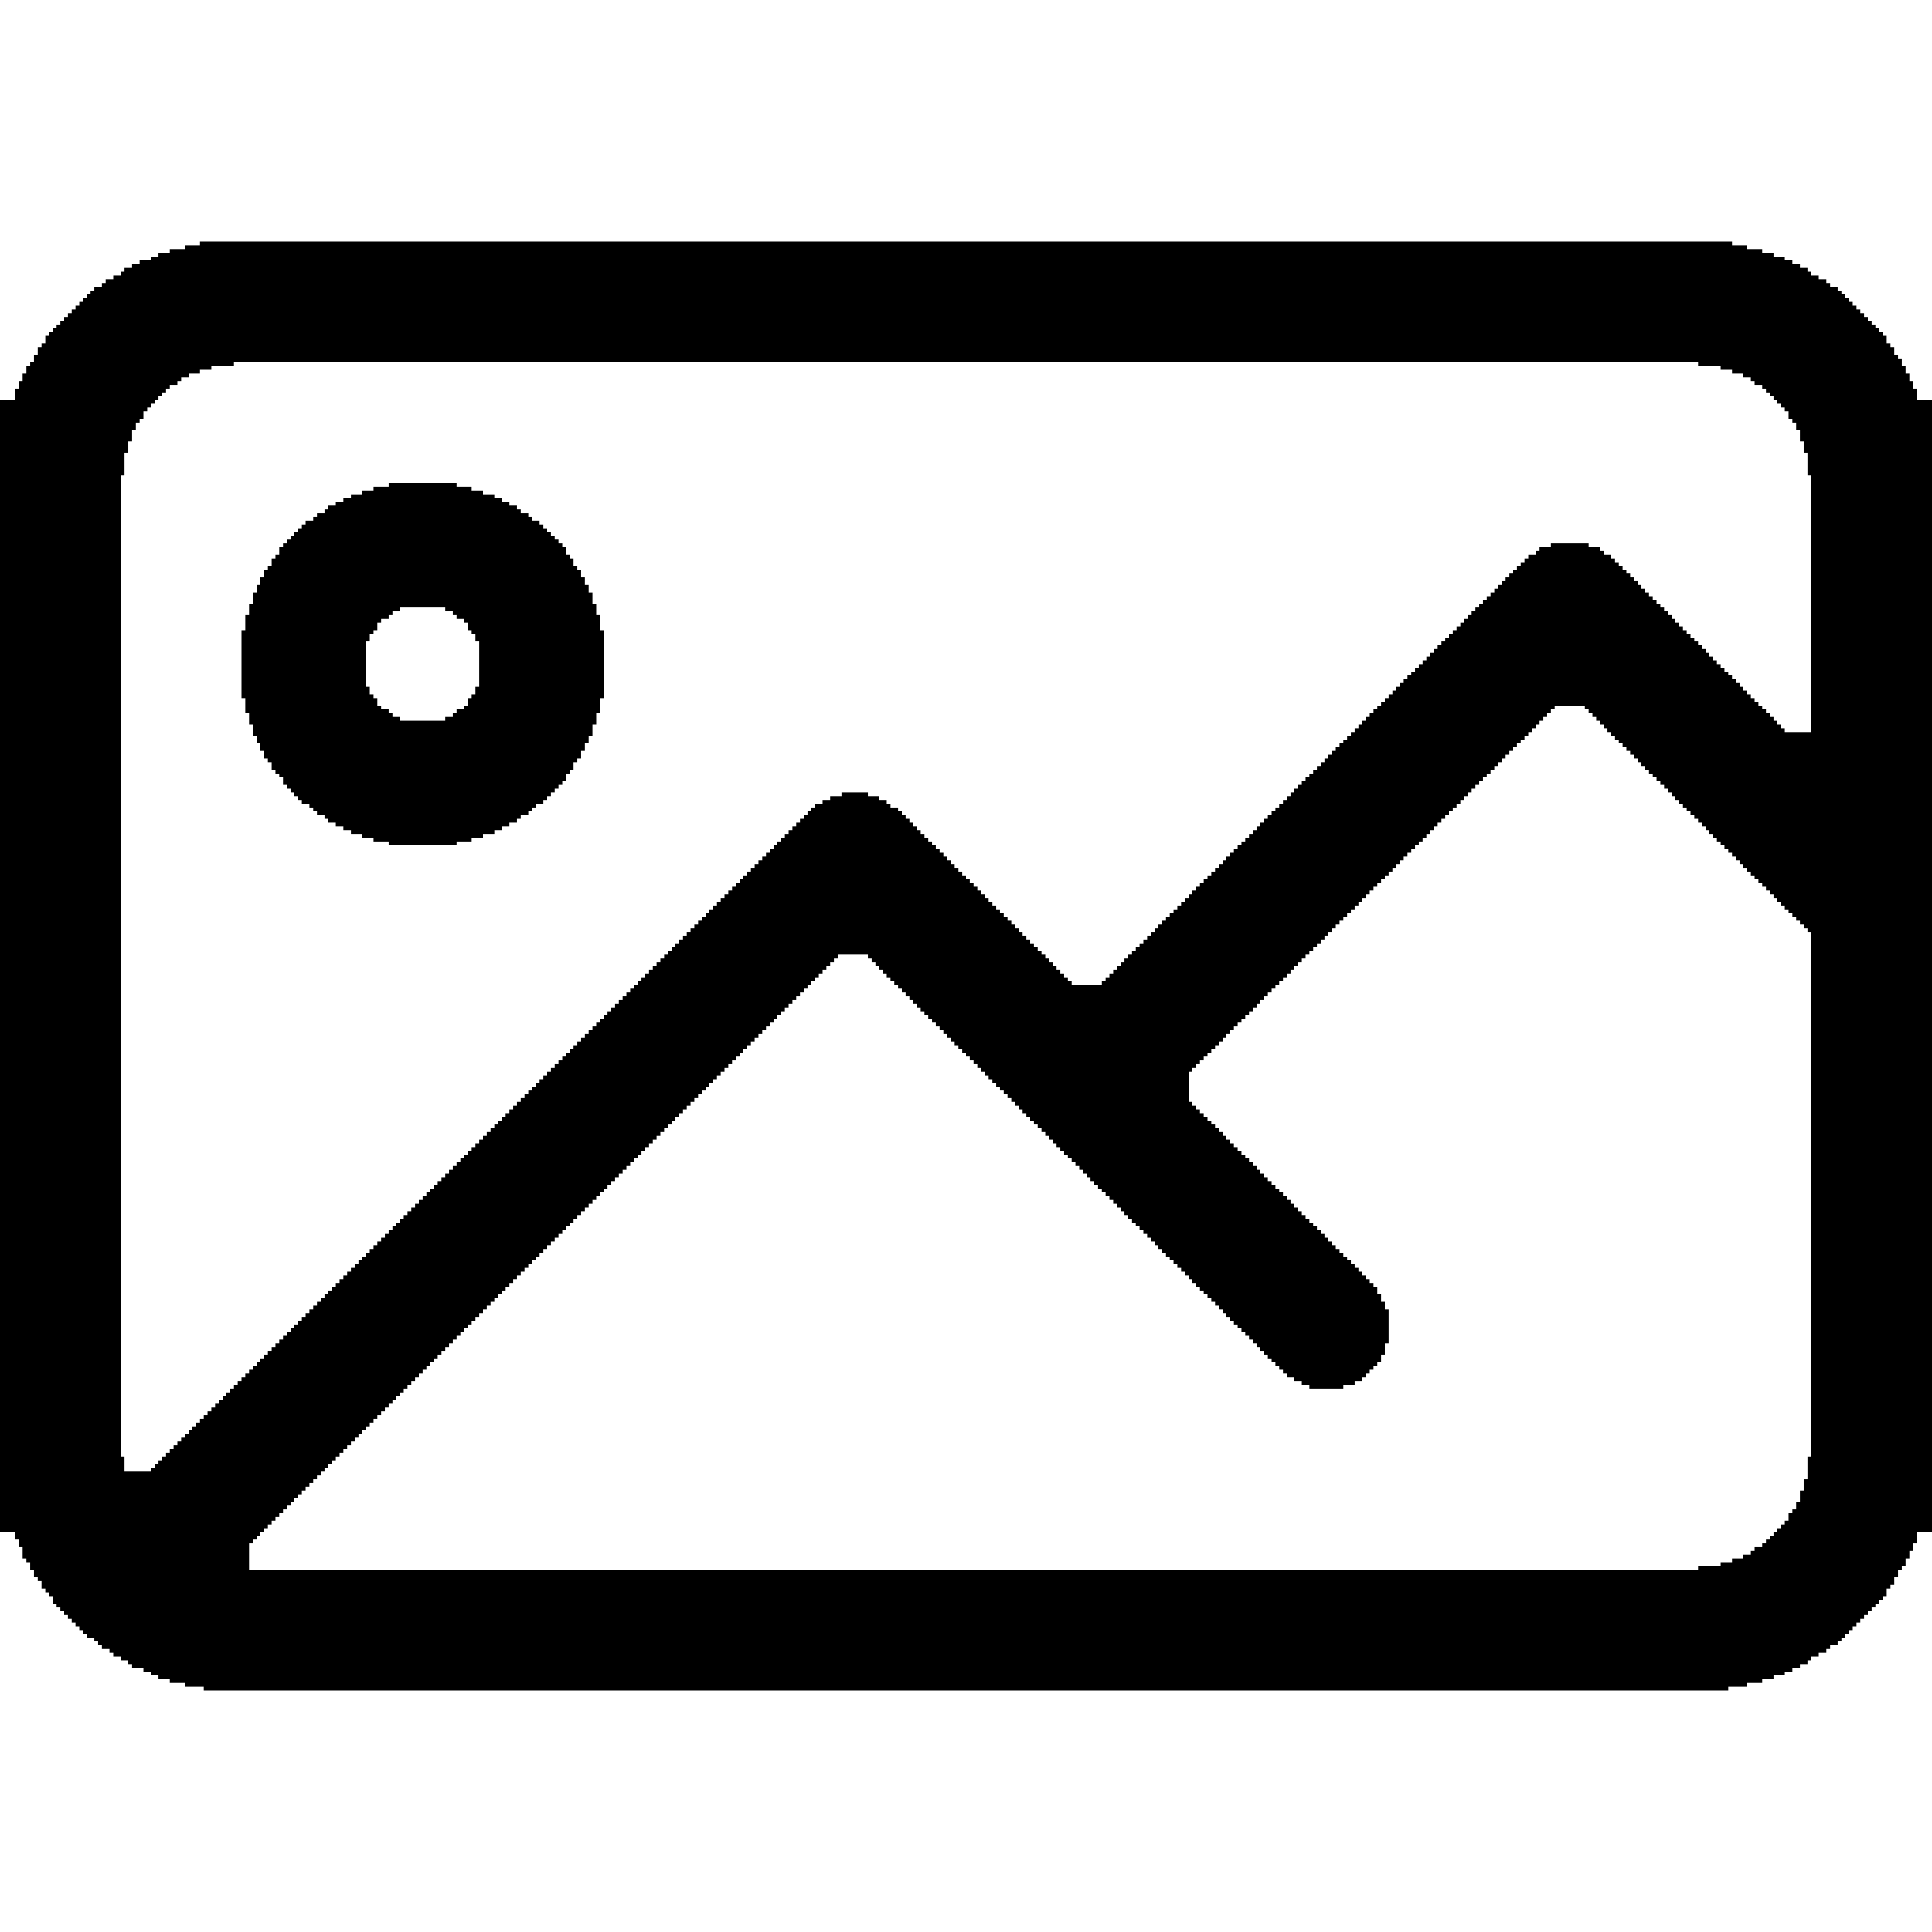
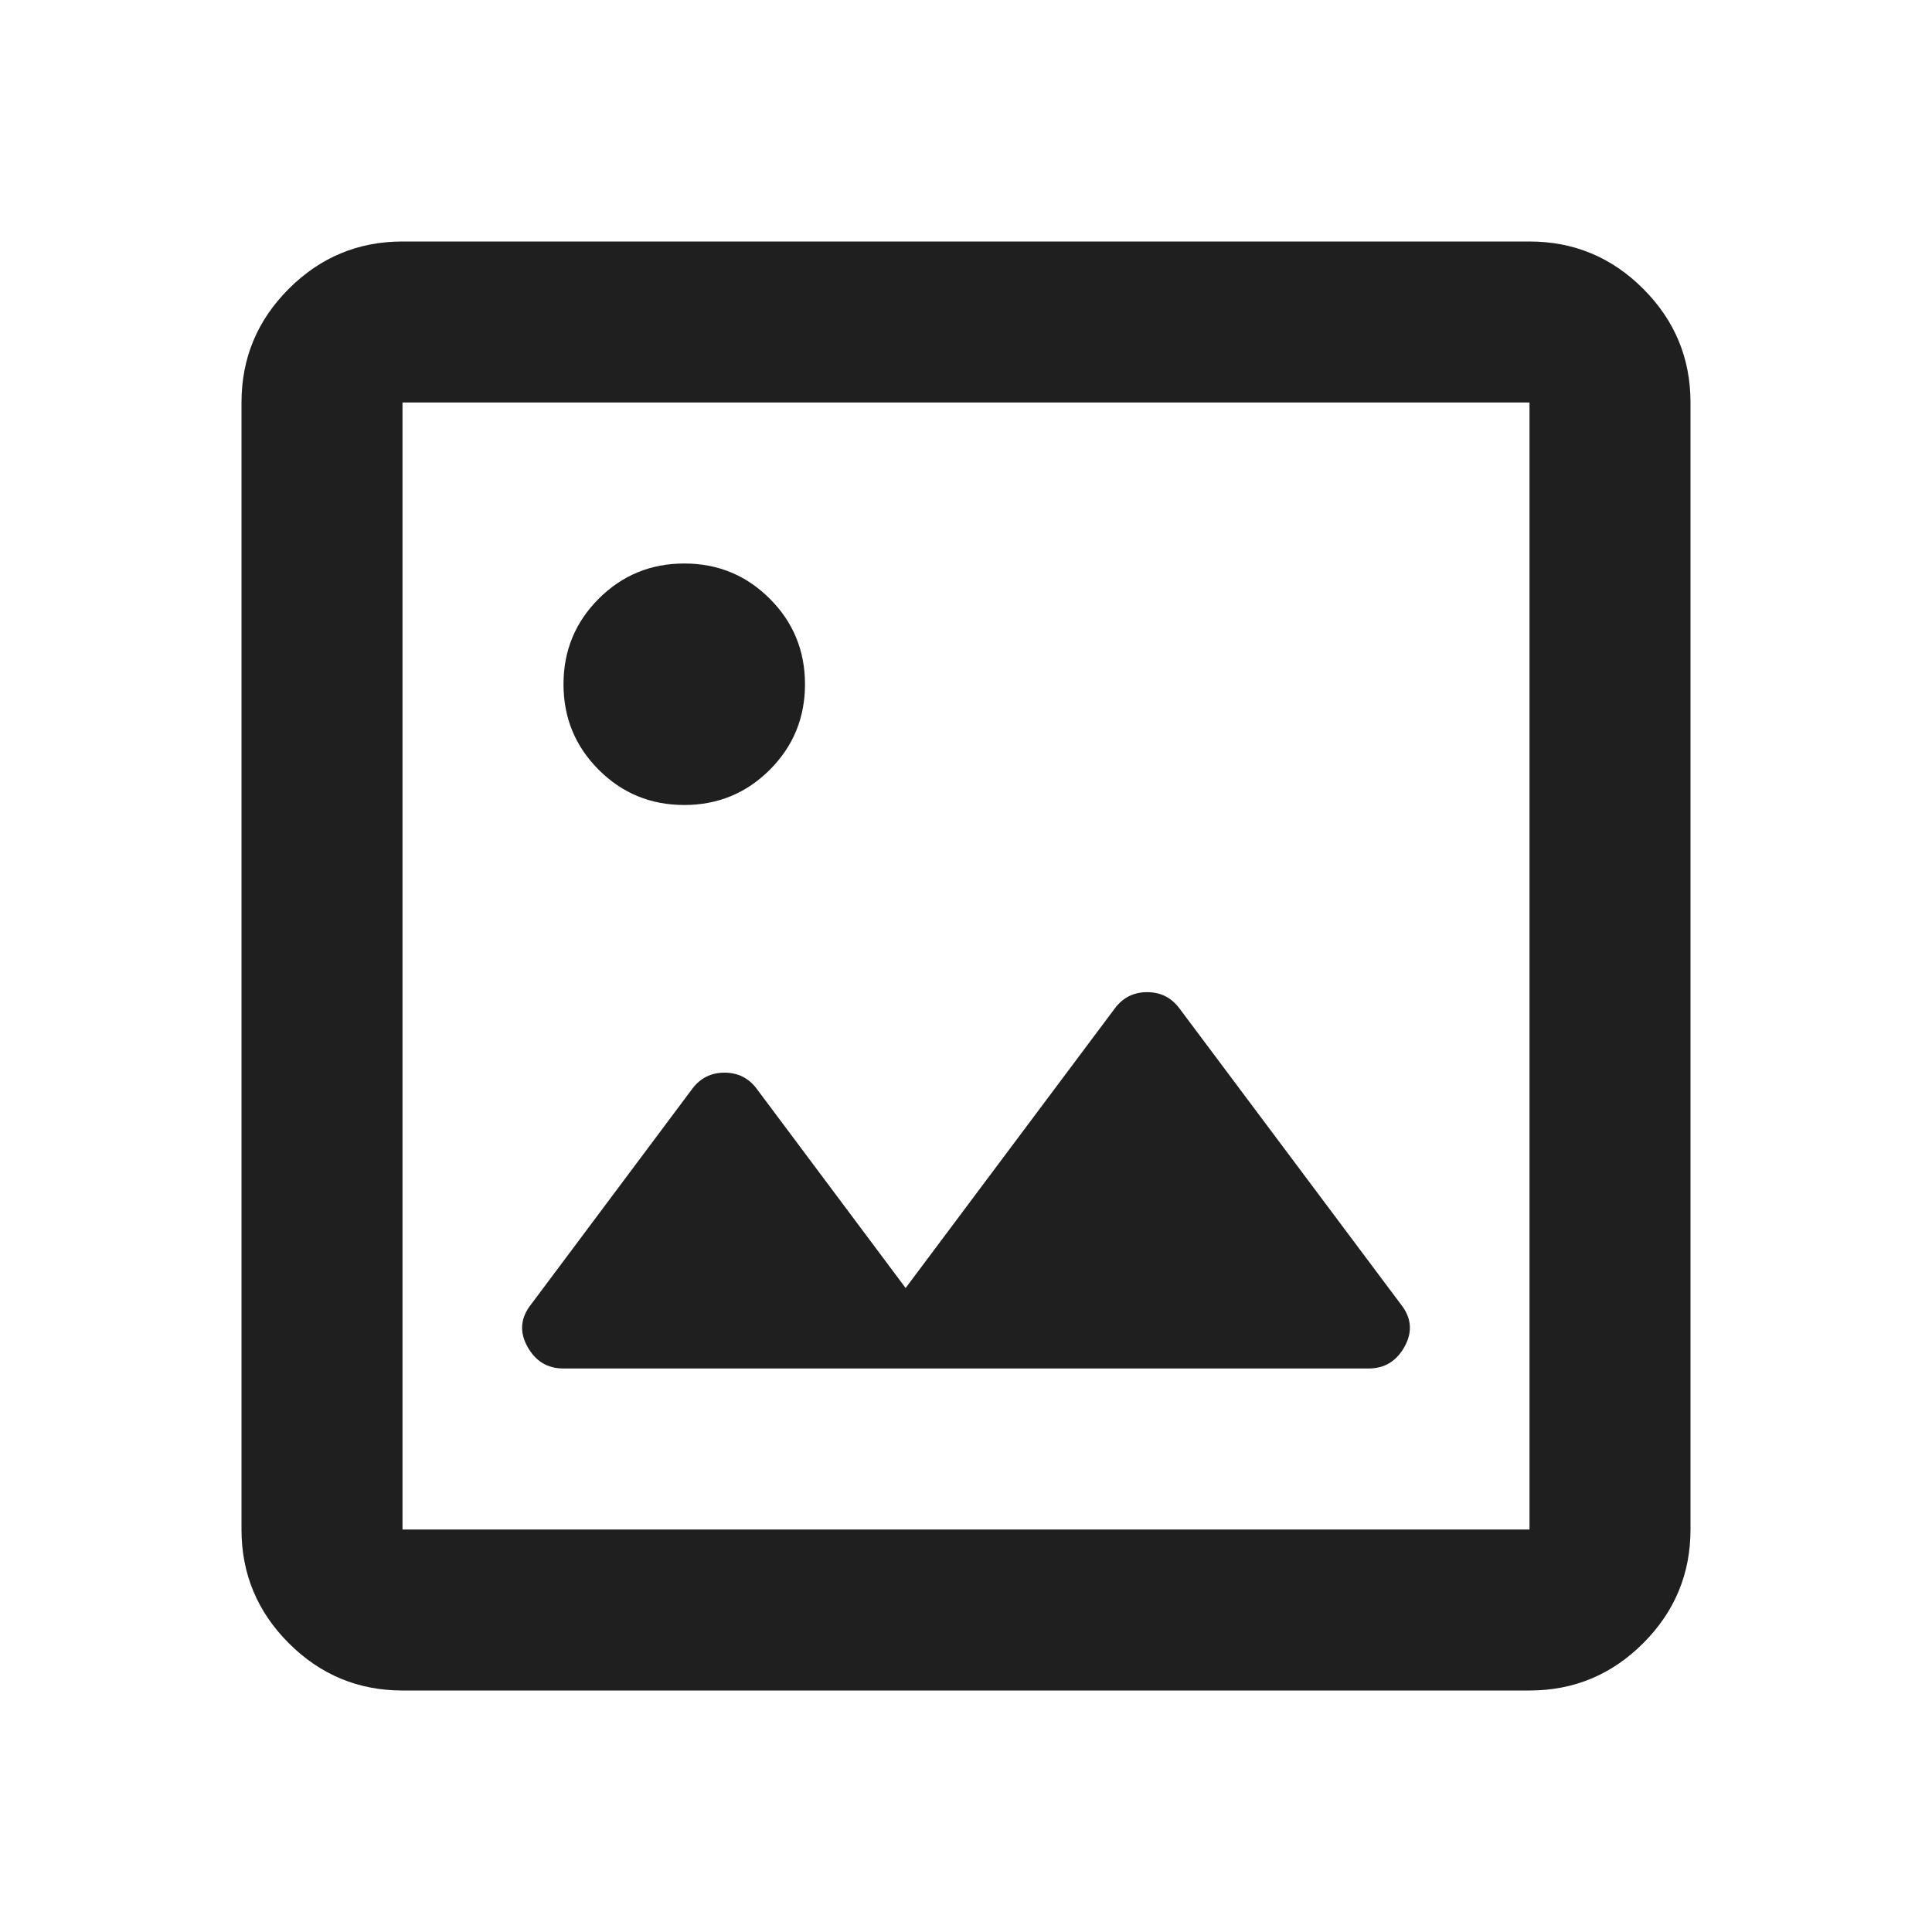
- <svg xmlns="http://www.w3.org/2000/svg" viewBox="0 0 512 512" width="512" height="512">
-   <path fill="#000" d="M53,64h406v1h-406zM49,65h414v1h-414zM45,66h422v1h-422zM42,67h428v1h-428zM40,68h433v1h-433zM37,69h438v1h-438zM35,70h442v1h-442zM33,71h446v1h-446zM32,72h448v1h-448zM30,73h452v1h-452zM28,74h456v1h-456zM27,75h458v1h-458zM25,76h462v1h-462zM24,77h464v1h-464zM23,78h466v1h-466zM22,79h468v1h-468zM21,80h470v1h-470zM20,81h472v1h-472zM19,82h474v1h-474zM18,83h476v1h-476zM17,84h478v1h-478zM16,85h480v1h-480zM15,86h482v1h-482zM14,87h484v1h-484zM13,88h486v1h-486zM12,89h488v1h-488zM12,90h488v1h-488zM11,91h490v1h-490zM10,92h492v1h-492zM10,93h492v1h-492zM9,94h494v1h-494zM9,95h495v1h-495zM8,96h54v1h-54zM450,96h54v1h-54zM7,97h49v1h-49zM456,97h49v1h-49zM7,98h46v1h-46zM459,98h46v1h-46zM6,99h44v1h-44zM462,99h44v1h-44zM6,100h42v1h-42zM464,100h42v1h-42zM5,101h42v1h-42zM465,101h42v1h-42zM5,102h40v1h-40zM467,102h40v1h-40zM4,103h40v1h-40zM468,103h40v1h-40zM4,104h39v1h-39zM469,104h39v1h-39zM4,105h38v1h-38zM470,105h38v1h-38zM0,106h41v1h-41zM471,106h41v1h-41zM0,107h40v1h-40zM472,107h40v1h-40zM0,108h39v1h-39zM473,108h39v1h-39zM0,109h38v1h-38zM474,109h38v1h-38zM0,110h38v1h-38zM474,110h38v1h-38zM0,111h37v1h-37zM475,111h37v1h-37zM0,112h36v1h-36zM476,112h36v1h-36zM0,113h36v1h-36zM476,113h36v1h-36zM0,114h35v1h-35zM477,114h35v1h-35zM0,115h35v1h-35zM477,115h35v1h-35zM0,116h35v1h-35zM477,116h35v1h-35zM0,117h34v1h-34zM478,117h34v1h-34zM0,118h34v1h-34zM478,118h34v1h-34zM0,119h34v1h-34zM478,119h34v1h-34zM0,120h33v1h-33zM479,120h33v1h-33zM0,121h33v1h-33zM479,121h33v1h-33zM0,122h33v1h-33zM479,122h33v1h-33zM0,123h33v1h-33zM479,123h33v1h-33zM0,124h33v1h-33zM479,124h33v1h-33zM0,125h33v1h-33zM479,125h33v1h-33zM0,126h32v1h-32zM480,126h32v1h-32zM0,127h32v1h-32zM480,127h32v1h-32zM0,128h32v1h-32zM103,128h18v1h-18zM480,128h32v1h-32zM0,129h32v1h-32zM99,129h26v1h-26zM480,129h32v1h-32zM0,130h32v1h-32zM96,130h32v1h-32zM480,130h32v1h-32zM0,131h32v1h-32zM93,131h38v1h-38zM480,131h32v1h-32zM0,132h32v1h-32zM91,132h42v1h-42zM480,132h32v1h-32zM0,133h32v1h-32zM89,133h46v1h-46zM480,133h32v1h-32zM0,134h32v1h-32zM87,134h50v1h-50zM480,134h32v1h-32zM0,135h32v1h-32zM86,135h52v1h-52zM480,135h32v1h-32zM0,136h32v1h-32zM84,136h56v1h-56zM480,136h32v1h-32zM0,137h32v1h-32zM83,137h58v1h-58zM480,137h32v1h-32zM0,138h32v1h-32zM81,138h62v1h-62zM480,138h32v1h-32zM0,139h32v1h-32zM80,139h64v1h-64zM480,139h32v1h-32zM0,140h32v1h-32zM79,140h66v1h-66zM480,140h32v1h-32zM0,141h32v1h-32zM78,141h68v1h-68zM480,141h32v1h-32zM0,142h32v1h-32zM77,142h70v1h-70zM480,142h32v1h-32zM0,143h32v1h-32zM76,143h72v1h-72zM480,143h32v1h-32zM0,144h32v1h-32zM75,144h74v1h-74zM411,144h10v1h-10zM480,144h32v1h-32zM0,145h32v1h-32zM74,145h76v1h-76zM408,145h16v1h-16zM480,145h32v1h-32zM0,146h32v1h-32zM74,146h76v1h-76zM407,146h18v1h-18zM480,146h32v1h-32zM0,147h32v1h-32zM73,147h78v1h-78zM405,147h22v1h-22zM480,147h32v1h-32zM0,148h32v1h-32zM72,148h80v1h-80zM404,148h24v1h-24zM480,148h32v1h-32zM0,149h32v1h-32zM72,149h80v1h-80zM403,149h26v1h-26zM480,149h32v1h-32zM0,150h32v1h-32zM71,150h82v1h-82zM402,150h28v1h-28zM480,150h32v1h-32zM0,151h32v1h-32zM70,151h84v1h-84zM401,151h30v1h-30zM480,151h32v1h-32zM0,152h32v1h-32zM70,152h84v1h-84zM400,152h32v1h-32zM480,152h32v1h-32zM0,153h32v1h-32zM69,153h86v1h-86zM399,153h34v1h-34zM480,153h32v1h-32zM0,154h32v1h-32zM69,154h86v1h-86zM398,154h36v1h-36zM480,154h32v1h-32zM0,155h32v1h-32zM68,155h88v1h-88zM397,155h38v1h-38zM480,155h32v1h-32zM0,156h32v1h-32zM68,156h88v1h-88zM396,156h40v1h-40zM480,156h32v1h-32zM0,157h32v1h-32zM67,157h90v1h-90zM395,157h42v1h-42zM480,157h32v1h-32zM0,158h32v1h-32zM67,158h90v1h-90zM394,158h44v1h-44zM480,158h32v1h-32zM0,159h32v1h-32zM67,159h90v1h-90zM393,159h46v1h-46zM480,159h32v1h-32zM0,160h32v1h-32zM66,160h92v1h-92zM392,160h48v1h-48zM480,160h32v1h-32zM0,161h32v1h-32zM66,161h40v1h-40zM118,161h40v1h-40zM391,161h50v1h-50zM480,161h32v1h-32zM0,162h32v1h-32zM66,162h38v1h-38zM120,162h38v1h-38zM390,162h52v1h-52zM480,162h32v1h-32zM0,163h32v1h-32zM65,163h38v1h-38zM121,163h38v1h-38zM389,163h54v1h-54zM480,163h32v1h-32zM0,164h32v1h-32zM65,164h36v1h-36zM123,164h36v1h-36zM388,164h56v1h-56zM480,164h32v1h-32zM0,165h32v1h-32zM65,165h35v1h-35zM124,165h35v1h-35zM387,165h58v1h-58zM480,165h32v1h-32zM0,166h32v1h-32zM65,166h35v1h-35zM124,166h35v1h-35zM386,166h60v1h-60zM480,166h32v1h-32zM0,167h32v1h-32zM64,167h35v1h-35zM125,167h35v1h-35zM385,167h62v1h-62zM480,167h32v1h-32zM0,168h32v1h-32zM64,168h34v1h-34zM126,168h34v1h-34zM384,168h64v1h-64zM480,168h32v1h-32zM0,169h32v1h-32zM64,169h34v1h-34zM126,169h34v1h-34zM383,169h66v1h-66zM480,169h32v1h-32zM0,170h32v1h-32zM64,170h33v1h-33zM127,170h33v1h-33zM382,170h68v1h-68zM480,170h32v1h-32zM0,171h32v1h-32zM64,171h33v1h-33zM127,171h33v1h-33zM381,171h70v1h-70zM480,171h32v1h-32zM0,172h32v1h-32zM64,172h33v1h-33zM127,172h33v1h-33zM380,172h72v1h-72zM480,172h32v1h-32zM0,173h32v1h-32zM64,173h33v1h-33zM127,173h33v1h-33zM379,173h74v1h-74zM480,173h32v1h-32zM0,174h32v1h-32zM64,174h33v1h-33zM127,174h33v1h-33zM378,174h76v1h-76zM480,174h32v1h-32zM0,175h32v1h-32zM64,175h33v1h-33zM127,175h33v1h-33zM377,175h78v1h-78zM480,175h32v1h-32zM0,176h32v1h-32zM64,176h33v1h-33zM127,176h33v1h-33zM376,176h80v1h-80zM480,176h32v1h-32zM0,177h32v1h-32zM64,177h33v1h-33zM127,177h33v1h-33zM375,177h82v1h-82zM480,177h32v1h-32zM0,178h32v1h-32zM64,178h33v1h-33zM127,178h33v1h-33zM374,178h84v1h-84zM480,178h32v1h-32zM0,179h32v1h-32zM64,179h33v1h-33zM127,179h33v1h-33zM373,179h86v1h-86zM480,179h32v1h-32zM0,180h32v1h-32zM64,180h33v1h-33zM127,180h33v1h-33zM372,180h88v1h-88zM480,180h32v1h-32zM0,181h32v1h-32zM64,181h33v1h-33zM127,181h33v1h-33zM371,181h90v1h-90zM480,181h32v1h-32zM0,182h32v1h-32zM64,182h34v1h-34zM126,182h34v1h-34zM370,182h92v1h-92zM480,182h32v1h-32zM0,183h32v1h-32zM64,183h34v1h-34zM126,183h34v1h-34zM369,183h94v1h-94zM480,183h32v1h-32zM0,184h32v1h-32zM64,184h35v1h-35zM125,184h35v1h-35zM368,184h96v1h-96zM480,184h32v1h-32zM0,185h32v1h-32zM65,185h35v1h-35zM124,185h35v1h-35zM367,185h98v1h-98zM480,185h32v1h-32zM0,186h32v1h-32zM65,186h35v1h-35zM124,186h35v1h-35zM366,186h100v1h-100zM480,186h32v1h-32zM0,187h32v1h-32zM65,187h36v1h-36zM123,187h36v1h-36zM365,187h47v1h-47zM420,187h47v1h-47zM480,187h32v1h-32zM0,188h32v1h-32zM65,188h38v1h-38zM121,188h38v1h-38zM364,188h47v1h-47zM421,188h47v1h-47zM480,188h32v1h-32zM0,189h32v1h-32zM66,189h38v1h-38zM120,189h38v1h-38zM363,189h47v1h-47zM422,189h47v1h-47zM480,189h32v1h-32zM0,190h32v1h-32zM66,190h40v1h-40zM118,190h40v1h-40zM362,190h47v1h-47zM423,190h47v1h-47zM480,190h32v1h-32zM0,191h32v1h-32zM66,191h92v1h-92zM361,191h47v1h-47zM424,191h47v1h-47zM480,191h32v1h-32zM0,192h32v1h-32zM67,192h90v1h-90zM360,192h47v1h-47zM425,192h47v1h-47zM480,192h32v1h-32zM0,193h32v1h-32zM67,193h90v1h-90zM359,193h47v1h-47zM426,193h47v1h-47zM480,193h32v1h-32zM0,194h32v1h-32zM67,194h90v1h-90zM358,194h47v1h-47zM427,194h85v1h-85zM0,195h32v1h-32zM68,195h88v1h-88zM357,195h47v1h-47zM428,195h84v1h-84zM0,196h32v1h-32zM68,196h88v1h-88zM356,196h47v1h-47zM429,196h83v1h-83zM0,197h32v1h-32zM69,197h86v1h-86zM355,197h47v1h-47zM430,197h82v1h-82zM0,198h32v1h-32zM69,198h86v1h-86zM354,198h47v1h-47zM431,198h81v1h-81zM0,199h32v1h-32zM70,199h84v1h-84zM353,199h47v1h-47zM432,199h80v1h-80zM0,200h32v1h-32zM70,200h84v1h-84zM352,200h47v1h-47zM433,200h79v1h-79zM0,201h32v1h-32zM71,201h82v1h-82zM351,201h47v1h-47zM434,201h78v1h-78zM0,202h32v1h-32zM72,202h80v1h-80zM350,202h47v1h-47zM435,202h77v1h-77zM0,203h32v1h-32zM72,203h80v1h-80zM349,203h47v1h-47zM436,203h76v1h-76zM0,204h32v1h-32zM73,204h78v1h-78zM348,204h47v1h-47zM437,204h75v1h-75zM0,205h32v1h-32zM74,205h76v1h-76zM347,205h47v1h-47zM438,205h74v1h-74zM0,206h32v1h-32zM75,206h75v1h-75zM346,206h47v1h-47zM439,206h73v1h-73zM0,207h32v1h-32zM75,207h74v1h-74zM345,207h47v1h-47zM440,207h72v1h-72zM0,208h32v1h-32zM76,208h72v1h-72zM344,208h47v1h-47zM441,208h71v1h-71zM0,209h32v1h-32zM77,209h70v1h-70zM343,209h47v1h-47zM442,209h70v1h-70zM0,210h32v1h-32zM78,210h68v1h-68zM223,210h7v1h-7zM342,210h47v1h-47zM443,210h69v1h-69zM0,211h32v1h-32zM79,211h66v1h-66zM220,211h13v1h-13zM341,211h47v1h-47zM444,211h68v1h-68zM0,212h32v1h-32zM80,212h64v1h-64zM218,212h17v1h-17zM340,212h47v1h-47zM445,212h67v1h-67zM0,213h32v1h-32zM82,213h60v1h-60zM216,213h20v1h-20zM339,213h47v1h-47zM446,213h66v1h-66zM0,214h32v1h-32zM83,214h58v1h-58zM215,214h23v1h-23zM338,214h47v1h-47zM447,214h65v1h-65zM0,215h32v1h-32zM84,215h56v1h-56zM214,215h25v1h-25zM337,215h47v1h-47zM448,215h64v1h-64zM0,216h32v1h-32zM86,216h52v1h-52zM213,216h27v1h-27zM336,216h47v1h-47zM449,216h63v1h-63zM0,217h32v1h-32zM87,217h50v1h-50zM212,217h29v1h-29zM335,217h47v1h-47zM450,217h62v1h-62zM0,218h32v1h-32zM89,218h46v1h-46zM211,218h31v1h-31zM334,218h47v1h-47zM451,218h61v1h-61zM0,219h32v1h-32zM91,219h42v1h-42zM210,219h33v1h-33zM333,219h47v1h-47zM452,219h60v1h-60zM0,220h32v1h-32zM93,220h38v1h-38zM209,220h35v1h-35zM332,220h47v1h-47zM453,220h59v1h-59zM0,221h32v1h-32zM96,221h32v1h-32zM208,221h37v1h-37zM331,221h47v1h-47zM454,221h58v1h-58zM0,222h32v1h-32zM99,222h26v1h-26zM207,222h39v1h-39zM330,222h47v1h-47zM455,222h57v1h-57zM0,223h32v1h-32zM103,223h18v1h-18zM206,223h41v1h-41zM329,223h47v1h-47zM456,223h56v1h-56zM0,224h32v1h-32zM205,224h43v1h-43zM328,224h47v1h-47zM457,224h55v1h-55zM0,225h32v1h-32zM204,225h45v1h-45zM327,225h47v1h-47zM458,225h54v1h-54zM0,226h32v1h-32zM203,226h47v1h-47zM326,226h47v1h-47zM459,226h53v1h-53zM0,227h32v1h-32zM202,227h49v1h-49zM325,227h47v1h-47zM460,227h52v1h-52zM0,228h32v1h-32zM201,228h51v1h-51zM324,228h47v1h-47zM461,228h51v1h-51zM0,229h32v1h-32zM200,229h53v1h-53zM323,229h47v1h-47zM462,229h50v1h-50zM0,230h32v1h-32zM199,230h55v1h-55zM322,230h47v1h-47zM463,230h49v1h-49zM0,231h32v1h-32zM198,231h57v1h-57zM321,231h47v1h-47zM464,231h48v1h-48zM0,232h32v1h-32zM197,232h59v1h-59zM320,232h47v1h-47zM465,232h47v1h-47zM0,233h32v1h-32zM196,233h61v1h-61zM319,233h47v1h-47zM466,233h46v1h-46zM0,234h32v1h-32zM195,234h63v1h-63zM318,234h47v1h-47zM467,234h45v1h-45zM0,235h32v1h-32zM194,235h65v1h-65zM317,235h47v1h-47zM468,235h44v1h-44zM0,236h32v1h-32zM193,236h67v1h-67zM316,236h47v1h-47zM469,236h43v1h-43zM0,237h32v1h-32zM192,237h69v1h-69zM315,237h47v1h-47zM470,237h42v1h-42zM0,238h32v1h-32zM191,238h71v1h-71zM314,238h47v1h-47zM471,238h41v1h-41zM0,239h32v1h-32zM190,239h73v1h-73zM313,239h47v1h-47zM472,239h40v1h-40zM0,240h32v1h-32zM189,240h75v1h-75zM312,240h47v1h-47zM473,240h39v1h-39zM0,241h32v1h-32zM188,241h77v1h-77zM311,241h47v1h-47zM474,241h38v1h-38zM0,242h32v1h-32zM187,242h79v1h-79zM310,242h47v1h-47zM475,242h37v1h-37zM0,243h32v1h-32zM186,243h81v1h-81zM309,243h47v1h-47zM476,243h36v1h-36zM0,244h32v1h-32zM185,244h83v1h-83zM308,244h47v1h-47zM477,244h35v1h-35zM0,245h32v1h-32zM184,245h85v1h-85zM307,245h47v1h-47zM478,245h34v1h-34zM0,246h32v1h-32zM183,246h87v1h-87zM306,246h47v1h-47zM479,246h33v1h-33zM0,247h32v1h-32zM182,247h89v1h-89zM305,247h47v1h-47zM480,247h32v1h-32zM0,248h32v1h-32zM181,248h91v1h-91zM304,248h47v1h-47zM480,248h32v1h-32zM0,249h32v1h-32zM180,249h93v1h-93zM303,249h47v1h-47zM480,249h32v1h-32zM0,250h32v1h-32zM179,250h95v1h-95zM302,250h47v1h-47zM480,250h32v1h-32zM0,251h32v1h-32zM178,251h97v1h-97zM301,251h47v1h-47zM480,251h32v1h-32zM0,252h32v1h-32zM177,252h99v1h-99zM300,252h47v1h-47zM480,252h32v1h-32zM0,253h32v1h-32zM176,253h46v1h-46zM230,253h47v1h-47zM299,253h47v1h-47zM480,253h32v1h-32zM0,254h32v1h-32zM175,254h46v1h-46zM231,254h47v1h-47zM298,254h47v1h-47zM480,254h32v1h-32zM0,255h32v1h-32zM174,255h46v1h-46zM232,255h47v1h-47zM297,255h47v1h-47zM480,255h32v1h-32zM0,256h32v1h-32zM173,256h46v1h-46zM233,256h47v1h-47zM296,256h47v1h-47zM480,256h32v1h-32zM0,257h32v1h-32zM172,257h46v1h-46zM234,257h47v1h-47zM295,257h47v1h-47zM480,257h32v1h-32zM0,258h32v1h-32zM171,258h46v1h-46zM235,258h47v1h-47zM294,258h47v1h-47zM480,258h32v1h-32zM0,259h32v1h-32zM170,259h46v1h-46zM236,259h47v1h-47zM293,259h47v1h-47zM480,259h32v1h-32zM0,260h32v1h-32zM169,260h46v1h-46zM237,260h47v1h-47zM292,260h47v1h-47zM480,260h32v1h-32zM0,261h32v1h-32zM168,261h46v1h-46zM238,261h100v1h-100zM480,261h32v1h-32zM0,262h32v1h-32zM167,262h46v1h-46zM239,262h98v1h-98zM480,262h32v1h-32zM0,263h32v1h-32zM166,263h46v1h-46zM240,263h96v1h-96zM480,263h32v1h-32zM0,264h32v1h-32zM165,264h46v1h-46zM241,264h94v1h-94zM480,264h32v1h-32zM0,265h32v1h-32zM164,265h46v1h-46zM242,265h92v1h-92zM480,265h32v1h-32zM0,266h32v1h-32zM163,266h46v1h-46zM243,266h90v1h-90zM480,266h32v1h-32zM0,267h32v1h-32zM162,267h46v1h-46zM244,267h88v1h-88zM480,267h32v1h-32zM0,268h32v1h-32zM161,268h46v1h-46zM245,268h86v1h-86zM480,268h32v1h-32zM0,269h32v1h-32zM160,269h46v1h-46zM246,269h84v1h-84zM480,269h32v1h-32zM0,270h32v1h-32zM159,270h46v1h-46zM247,270h82v1h-82zM480,270h32v1h-32zM0,271h32v1h-32zM158,271h46v1h-46zM248,271h80v1h-80zM480,271h32v1h-32zM0,272h32v1h-32zM157,272h46v1h-46zM249,272h78v1h-78zM480,272h32v1h-32zM0,273h32v1h-32zM156,273h46v1h-46zM250,273h76v1h-76zM480,273h32v1h-32zM0,274h32v1h-32zM155,274h46v1h-46zM251,274h74v1h-74zM480,274h32v1h-32zM0,275h32v1h-32zM154,275h46v1h-46zM252,275h72v1h-72zM480,275h32v1h-32zM0,276h32v1h-32zM153,276h46v1h-46zM253,276h70v1h-70zM480,276h32v1h-32zM0,277h32v1h-32zM152,277h46v1h-46zM254,277h68v1h-68zM480,277h32v1h-32zM0,278h32v1h-32zM151,278h46v1h-46zM255,278h66v1h-66zM480,278h32v1h-32zM0,279h32v1h-32zM150,279h46v1h-46zM256,279h64v1h-64zM480,279h32v1h-32zM0,280h32v1h-32zM149,280h46v1h-46zM257,280h62v1h-62zM480,280h32v1h-32zM0,281h32v1h-32zM148,281h46v1h-46zM258,281h60v1h-60zM480,281h32v1h-32zM0,282h32v1h-32zM147,282h46v1h-46zM259,282h58v1h-58zM480,282h32v1h-32zM0,283h32v1h-32zM146,283h46v1h-46zM260,283h56v1h-56zM480,283h32v1h-32zM0,284h32v1h-32zM145,284h46v1h-46zM261,284h54v1h-54zM480,284h32v1h-32zM0,285h32v1h-32zM144,285h46v1h-46zM262,285h53v1h-53zM480,285h32v1h-32zM0,286h32v1h-32zM143,286h46v1h-46zM263,286h52v1h-52zM480,286h32v1h-32zM0,287h32v1h-32zM142,287h46v1h-46zM264,287h51v1h-51zM480,287h32v1h-32zM0,288h32v1h-32zM141,288h46v1h-46zM265,288h50v1h-50zM480,288h32v1h-32zM0,289h32v1h-32zM140,289h46v1h-46zM266,289h49v1h-49zM480,289h32v1h-32zM0,290h32v1h-32zM139,290h46v1h-46zM267,290h48v1h-48zM480,290h32v1h-32zM0,291h32v1h-32zM138,291h46v1h-46zM268,291h47v1h-47zM480,291h32v1h-32zM0,292h32v1h-32zM137,292h46v1h-46zM269,292h47v1h-47zM480,292h32v1h-32zM0,293h32v1h-32zM136,293h46v1h-46zM270,293h47v1h-47zM480,293h32v1h-32zM0,294h32v1h-32zM135,294h46v1h-46zM271,294h47v1h-47zM480,294h32v1h-32zM0,295h32v1h-32zM134,295h46v1h-46zM272,295h47v1h-47zM480,295h32v1h-32zM0,296h32v1h-32zM133,296h46v1h-46zM273,296h47v1h-47zM480,296h32v1h-32zM0,297h32v1h-32zM132,297h46v1h-46zM274,297h47v1h-47zM480,297h32v1h-32zM0,298h32v1h-32zM131,298h46v1h-46zM275,298h47v1h-47zM480,298h32v1h-32zM0,299h32v1h-32zM130,299h46v1h-46zM276,299h47v1h-47zM480,299h32v1h-32zM0,300h32v1h-32zM129,300h46v1h-46zM277,300h47v1h-47zM480,300h32v1h-32zM0,301h32v1h-32zM128,301h46v1h-46zM278,301h47v1h-47zM480,301h32v1h-32zM0,302h32v1h-32zM127,302h46v1h-46zM279,302h47v1h-47zM480,302h32v1h-32zM0,303h32v1h-32zM126,303h46v1h-46zM280,303h47v1h-47zM480,303h32v1h-32zM0,304h32v1h-32zM125,304h46v1h-46zM281,304h47v1h-47zM480,304h32v1h-32zM0,305h32v1h-32zM124,305h46v1h-46zM282,305h47v1h-47zM480,305h32v1h-32zM0,306h32v1h-32zM123,306h46v1h-46zM283,306h47v1h-47zM480,306h32v1h-32zM0,307h32v1h-32zM122,307h46v1h-46zM284,307h47v1h-47zM480,307h32v1h-32zM0,308h32v1h-32zM121,308h46v1h-46zM285,308h47v1h-47zM480,308h32v1h-32zM0,309h32v1h-32zM120,309h46v1h-46zM286,309h47v1h-47zM480,309h32v1h-32zM0,310h32v1h-32zM119,310h46v1h-46zM287,310h47v1h-47zM480,310h32v1h-32zM0,311h32v1h-32zM118,311h46v1h-46zM288,311h47v1h-47zM480,311h32v1h-32zM0,312h32v1h-32zM117,312h46v1h-46zM289,312h47v1h-47zM480,312h32v1h-32zM0,313h32v1h-32zM116,313h46v1h-46zM290,313h47v1h-47zM480,313h32v1h-32zM0,314h32v1h-32zM115,314h46v1h-46zM291,314h47v1h-47zM480,314h32v1h-32zM0,315h32v1h-32zM114,315h46v1h-46zM292,315h47v1h-47zM480,315h32v1h-32zM0,316h32v1h-32zM113,316h46v1h-46zM293,316h47v1h-47zM480,316h32v1h-32zM0,317h32v1h-32zM112,317h46v1h-46zM294,317h47v1h-47zM480,317h32v1h-32zM0,318h32v1h-32zM111,318h46v1h-46zM295,318h47v1h-47zM480,318h32v1h-32zM0,319h32v1h-32zM110,319h46v1h-46zM296,319h47v1h-47zM480,319h32v1h-32zM0,320h32v1h-32zM109,320h46v1h-46zM297,320h47v1h-47zM480,320h32v1h-32zM0,321h32v1h-32zM108,321h46v1h-46zM298,321h47v1h-47zM480,321h32v1h-32zM0,322h32v1h-32zM107,322h46v1h-46zM299,322h47v1h-47zM480,322h32v1h-32zM0,323h32v1h-32zM106,323h46v1h-46zM300,323h47v1h-47zM480,323h32v1h-32zM0,324h32v1h-32zM105,324h46v1h-46zM301,324h47v1h-47zM480,324h32v1h-32zM0,325h32v1h-32zM104,325h46v1h-46zM302,325h47v1h-47zM480,325h32v1h-32zM0,326h32v1h-32zM103,326h46v1h-46zM303,326h47v1h-47zM480,326h32v1h-32zM0,327h32v1h-32zM102,327h46v1h-46zM304,327h47v1h-47zM480,327h32v1h-32zM0,328h32v1h-32zM101,328h46v1h-46zM305,328h47v1h-47zM480,328h32v1h-32zM0,329h32v1h-32zM100,329h46v1h-46zM306,329h47v1h-47zM480,329h32v1h-32zM0,330h32v1h-32zM99,330h46v1h-46zM307,330h47v1h-47zM480,330h32v1h-32zM0,331h32v1h-32zM98,331h46v1h-46zM308,331h47v1h-47zM480,331h32v1h-32zM0,332h32v1h-32zM97,332h46v1h-46zM309,332h47v1h-47zM480,332h32v1h-32zM0,333h32v1h-32zM96,333h46v1h-46zM310,333h47v1h-47zM480,333h32v1h-32zM0,334h32v1h-32zM95,334h46v1h-46zM311,334h47v1h-47zM480,334h32v1h-32zM0,335h32v1h-32zM94,335h46v1h-46zM312,335h47v1h-47zM480,335h32v1h-32zM0,336h32v1h-32zM93,336h46v1h-46zM313,336h47v1h-47zM480,336h32v1h-32zM0,337h32v1h-32zM92,337h46v1h-46zM314,337h47v1h-47zM480,337h32v1h-32zM0,338h32v1h-32zM91,338h46v1h-46zM315,338h47v1h-47zM480,338h32v1h-32zM0,339h32v1h-32zM90,339h46v1h-46zM316,339h47v1h-47zM480,339h32v1h-32zM0,340h32v1h-32zM89,340h46v1h-46zM317,340h47v1h-47zM480,340h32v1h-32zM0,341h32v1h-32zM88,341h46v1h-46zM318,341h47v1h-47zM480,341h32v1h-32zM0,342h32v1h-32zM87,342h46v1h-46zM319,342h46v1h-46zM480,342h32v1h-32zM0,343h32v1h-32zM86,343h46v1h-46zM320,343h46v1h-46zM480,343h32v1h-32zM0,344h32v1h-32zM85,344h46v1h-46zM321,344h45v1h-45zM480,344h32v1h-32zM0,345h32v1h-32zM84,345h46v1h-46zM322,345h45v1h-45zM480,345h32v1h-32zM0,346h32v1h-32zM83,346h46v1h-46zM323,346h44v1h-44zM480,346h32v1h-32zM0,347h32v1h-32zM82,347h46v1h-46zM324,347h44v1h-44zM480,347h32v1h-32zM0,348h32v1h-32zM81,348h46v1h-46zM325,348h43v1h-43zM480,348h32v1h-32zM0,349h32v1h-32zM80,349h46v1h-46zM326,349h42v1h-42zM480,349h32v1h-32zM0,350h32v1h-32zM79,350h46v1h-46zM327,350h41v1h-41zM480,350h32v1h-32zM0,351h32v1h-32zM78,351h46v1h-46zM328,351h40v1h-40zM480,351h32v1h-32zM0,352h32v1h-32zM77,352h46v1h-46zM329,352h39v1h-39zM480,352h32v1h-32zM0,353h32v1h-32zM76,353h46v1h-46zM330,353h38v1h-38zM480,353h32v1h-32zM0,354h32v1h-32zM75,354h46v1h-46zM331,354h37v1h-37zM480,354h32v1h-32zM0,355h32v1h-32zM74,355h46v1h-46zM332,355h36v1h-36zM480,355h32v1h-32zM0,356h32v1h-32zM73,356h46v1h-46zM333,356h34v1h-34zM480,356h32v1h-32zM0,357h32v1h-32zM72,357h46v1h-46zM334,357h33v1h-33zM480,357h32v1h-32zM0,358h32v1h-32zM71,358h46v1h-46zM335,358h32v1h-32zM480,358h32v1h-32zM0,359h32v1h-32zM70,359h46v1h-46zM336,359h30v1h-30zM480,359h32v1h-32zM0,360h32v1h-32zM69,360h46v1h-46zM337,360h29v1h-29zM480,360h32v1h-32zM0,361h32v1h-32zM68,361h46v1h-46zM338,361h27v1h-27zM480,361h32v1h-32zM0,362h32v1h-32zM67,362h46v1h-46zM339,362h25v1h-25zM480,362h32v1h-32zM0,363h32v1h-32zM66,363h46v1h-46zM340,363h23v1h-23zM480,363h32v1h-32zM0,364h32v1h-32zM65,364h46v1h-46zM341,364h21v1h-21zM480,364h32v1h-32zM0,365h32v1h-32zM64,365h46v1h-46zM343,365h18v1h-18zM480,365h32v1h-32zM0,366h32v1h-32zM63,366h46v1h-46zM345,366h14v1h-14zM480,366h32v1h-32zM0,367h32v1h-32zM62,367h46v1h-46zM347,367h9v1h-9zM480,367h32v1h-32zM0,368h32v1h-32zM61,368h46v1h-46zM480,368h32v1h-32zM0,369h32v1h-32zM60,369h46v1h-46zM480,369h32v1h-32zM0,370h32v1h-32zM59,370h46v1h-46zM480,370h32v1h-32zM0,371h32v1h-32zM58,371h46v1h-46zM480,371h32v1h-32zM0,372h32v1h-32zM57,372h46v1h-46zM480,372h32v1h-32zM0,373h32v1h-32zM56,373h46v1h-46zM480,373h32v1h-32zM0,374h32v1h-32zM55,374h46v1h-46zM480,374h32v1h-32zM0,375h32v1h-32zM54,375h46v1h-46zM480,375h32v1h-32zM0,376h32v1h-32zM53,376h46v1h-46zM480,376h32v1h-32zM0,377h32v1h-32zM52,377h46v1h-46zM480,377h32v1h-32zM0,378h32v1h-32zM51,378h46v1h-46zM480,378h32v1h-32zM0,379h32v1h-32zM50,379h46v1h-46zM480,379h32v1h-32zM0,380h32v1h-32zM49,380h46v1h-46zM480,380h32v1h-32zM0,381h32v1h-32zM48,381h46v1h-46zM480,381h32v1h-32zM0,382h32v1h-32zM47,382h46v1h-46zM480,382h32v1h-32zM0,383h32v1h-32zM46,383h46v1h-46zM480,383h32v1h-32zM0,384h32v1h-32zM45,384h46v1h-46zM480,384h32v1h-32zM0,385h32v1h-32zM44,385h46v1h-46zM480,385h32v1h-32zM0,386h33v1h-33zM43,386h46v1h-46zM479,386h33v1h-33zM0,387h33v1h-33zM42,387h46v1h-46zM479,387h33v1h-33zM0,388h33v1h-33zM41,388h46v1h-46zM479,388h33v1h-33zM0,389h33v1h-33zM40,389h46v1h-46zM479,389h33v1h-33zM0,390h85v1h-85zM479,390h33v1h-33zM0,391h84v1h-84zM479,391h33v1h-33zM0,392h83v1h-83zM478,392h34v1h-34zM0,393h82v1h-82zM478,393h34v1h-34zM0,394h81v1h-81zM478,394h34v1h-34zM0,395h80v1h-80zM477,395h35v1h-35zM0,396h79v1h-79zM477,396h35v1h-35zM0,397h78v1h-78zM477,397h35v1h-35zM0,398h77v1h-77zM476,398h36v1h-36zM0,399h76v1h-76zM476,399h36v1h-36zM0,400h75v1h-75zM475,400h37v1h-37zM0,401h74v1h-74zM474,401h38v1h-38zM0,402h73v1h-73zM474,402h38v1h-38zM0,403h72v1h-72zM473,403h39v1h-39zM0,404h71v1h-71zM472,404h40v1h-40zM0,405h70v1h-70zM471,405h41v1h-41zM4,406h65v1h-65zM470,406h38v1h-38zM4,407h64v1h-64zM469,407h39v1h-39zM5,408h62v1h-62zM468,408h40v1h-40zM5,409h61v1h-61zM467,409h40v1h-40zM6,410h60v1h-60zM465,410h42v1h-42zM6,411h60v1h-60zM464,411h42v1h-42zM6,412h60v1h-60zM462,412h44v1h-44zM7,413h59v1h-59zM459,413h46v1h-46zM8,414h58v1h-58zM456,414h49v1h-49zM8,415h58v1h-58zM450,415h54v1h-54zM9,416h494v1h-494zM9,417h494v1h-494zM10,418h492v1h-492zM11,419h491v1h-491zM11,420h490v1h-490zM12,421h488v1h-488zM13,422h487v1h-487zM14,423h485v1h-485zM14,424h484v1h-484zM15,425h482v1h-482zM16,426h480v1h-480zM17,427h478v1h-478zM18,428h476v1h-476zM19,429h474v1h-474zM20,430h472v1h-472zM21,431h470v1h-470zM22,432h468v1h-468zM23,433h466v1h-466zM25,434h463v1h-463zM26,435h461v1h-461zM27,436h458v1h-458zM29,437h455v1h-455zM30,438h452v1h-452zM32,439h448v1h-448zM34,440h445v1h-445zM35,441h442v1h-442zM38,442h437v1h-437zM40,443h433v1h-433zM42,444h428v1h-428zM45,445h422v1h-422zM49,446h414v1h-414zM54,447h404v1h-404z" />
+ <svg xmlns="http://www.w3.org/2000/svg" height="24px" viewBox="0 -960 960 960" width="24px" fill="#1f1f1f">
+   <path d="M200-120q-33 0-56.5-23.5T120-200v-560q0-33 23.5-56.5T200-840h560q33 0 56.5 23.5T840-760v560q0 33-23.5 56.5T760-120H200Zm0-80h560v-560H200v560Zm0 0v-560 560Zm80-80h400q12 0 18-11t-2-21L586-459q-6-8-16-8t-16 8L450-320l-74-99q-6-8-16-8t-16 8l-80 107q-8 10-2 21t18 11Zm102.5-297.5Q400-595 400-620t-17.5-42.5Q365-680 340-680t-42.5 17.5Q280-645 280-620t17.5 42.5Q315-560 340-560t42.5-17.5Z" />
</svg>
